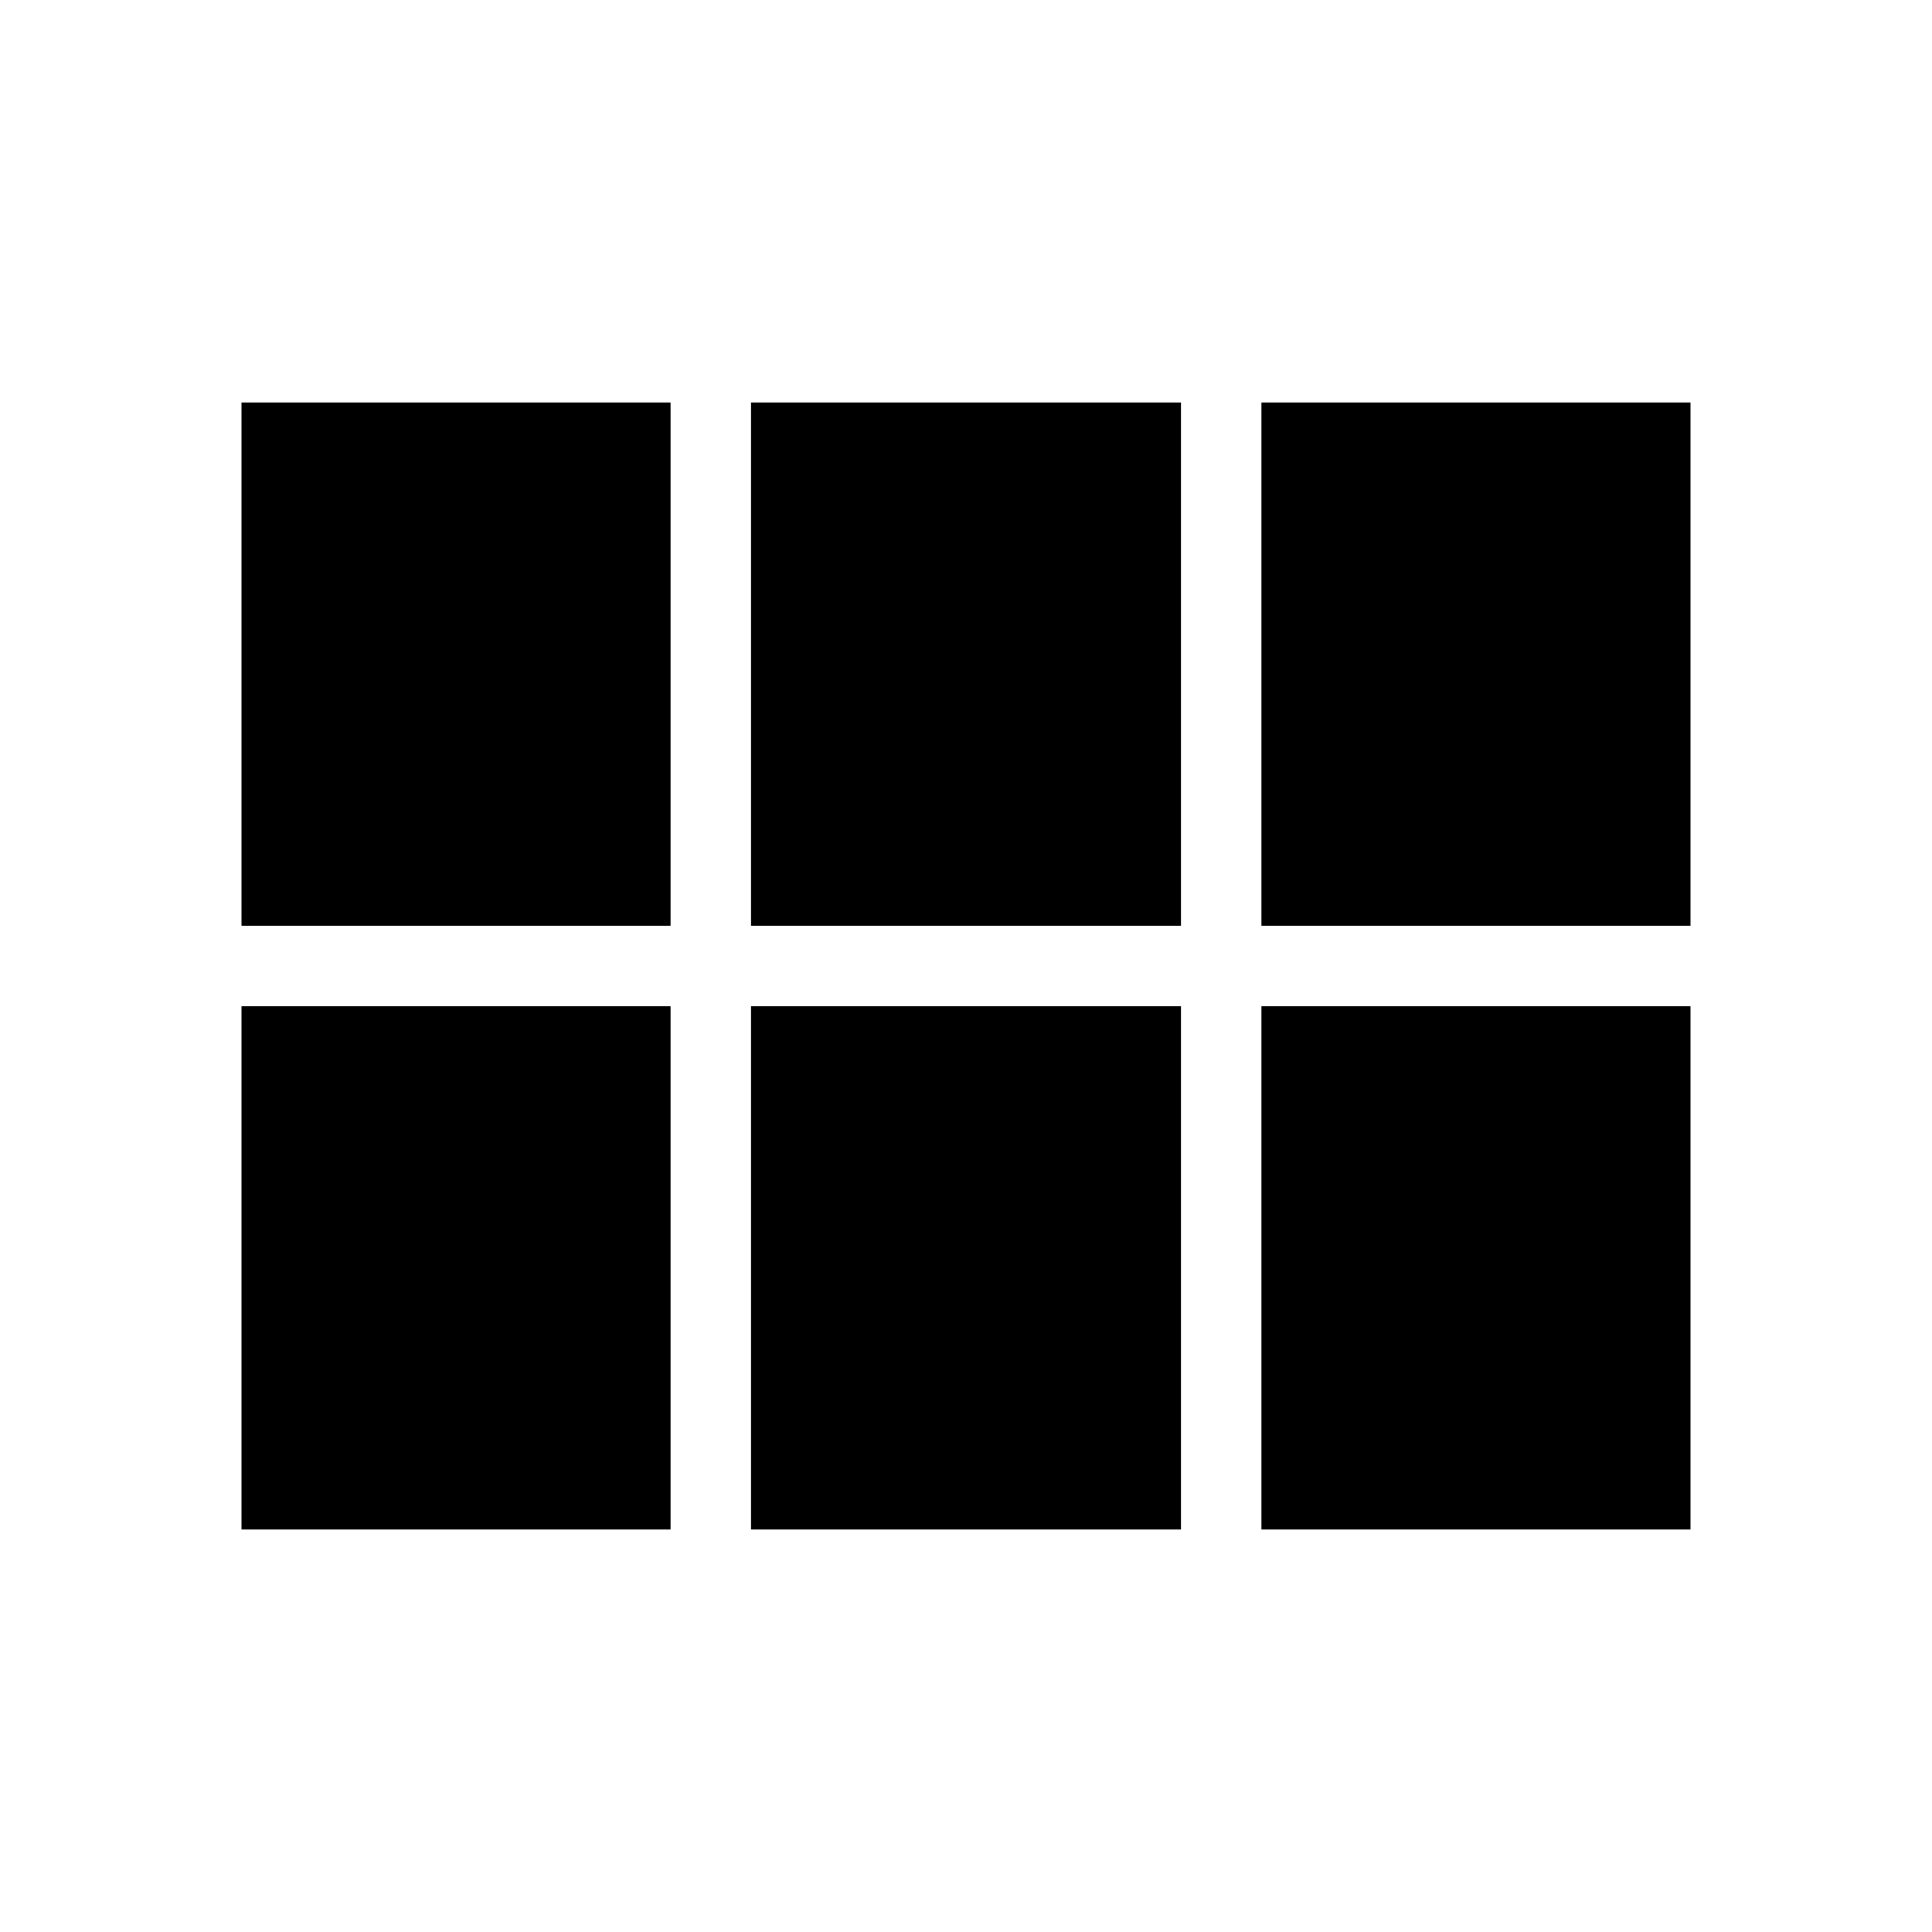
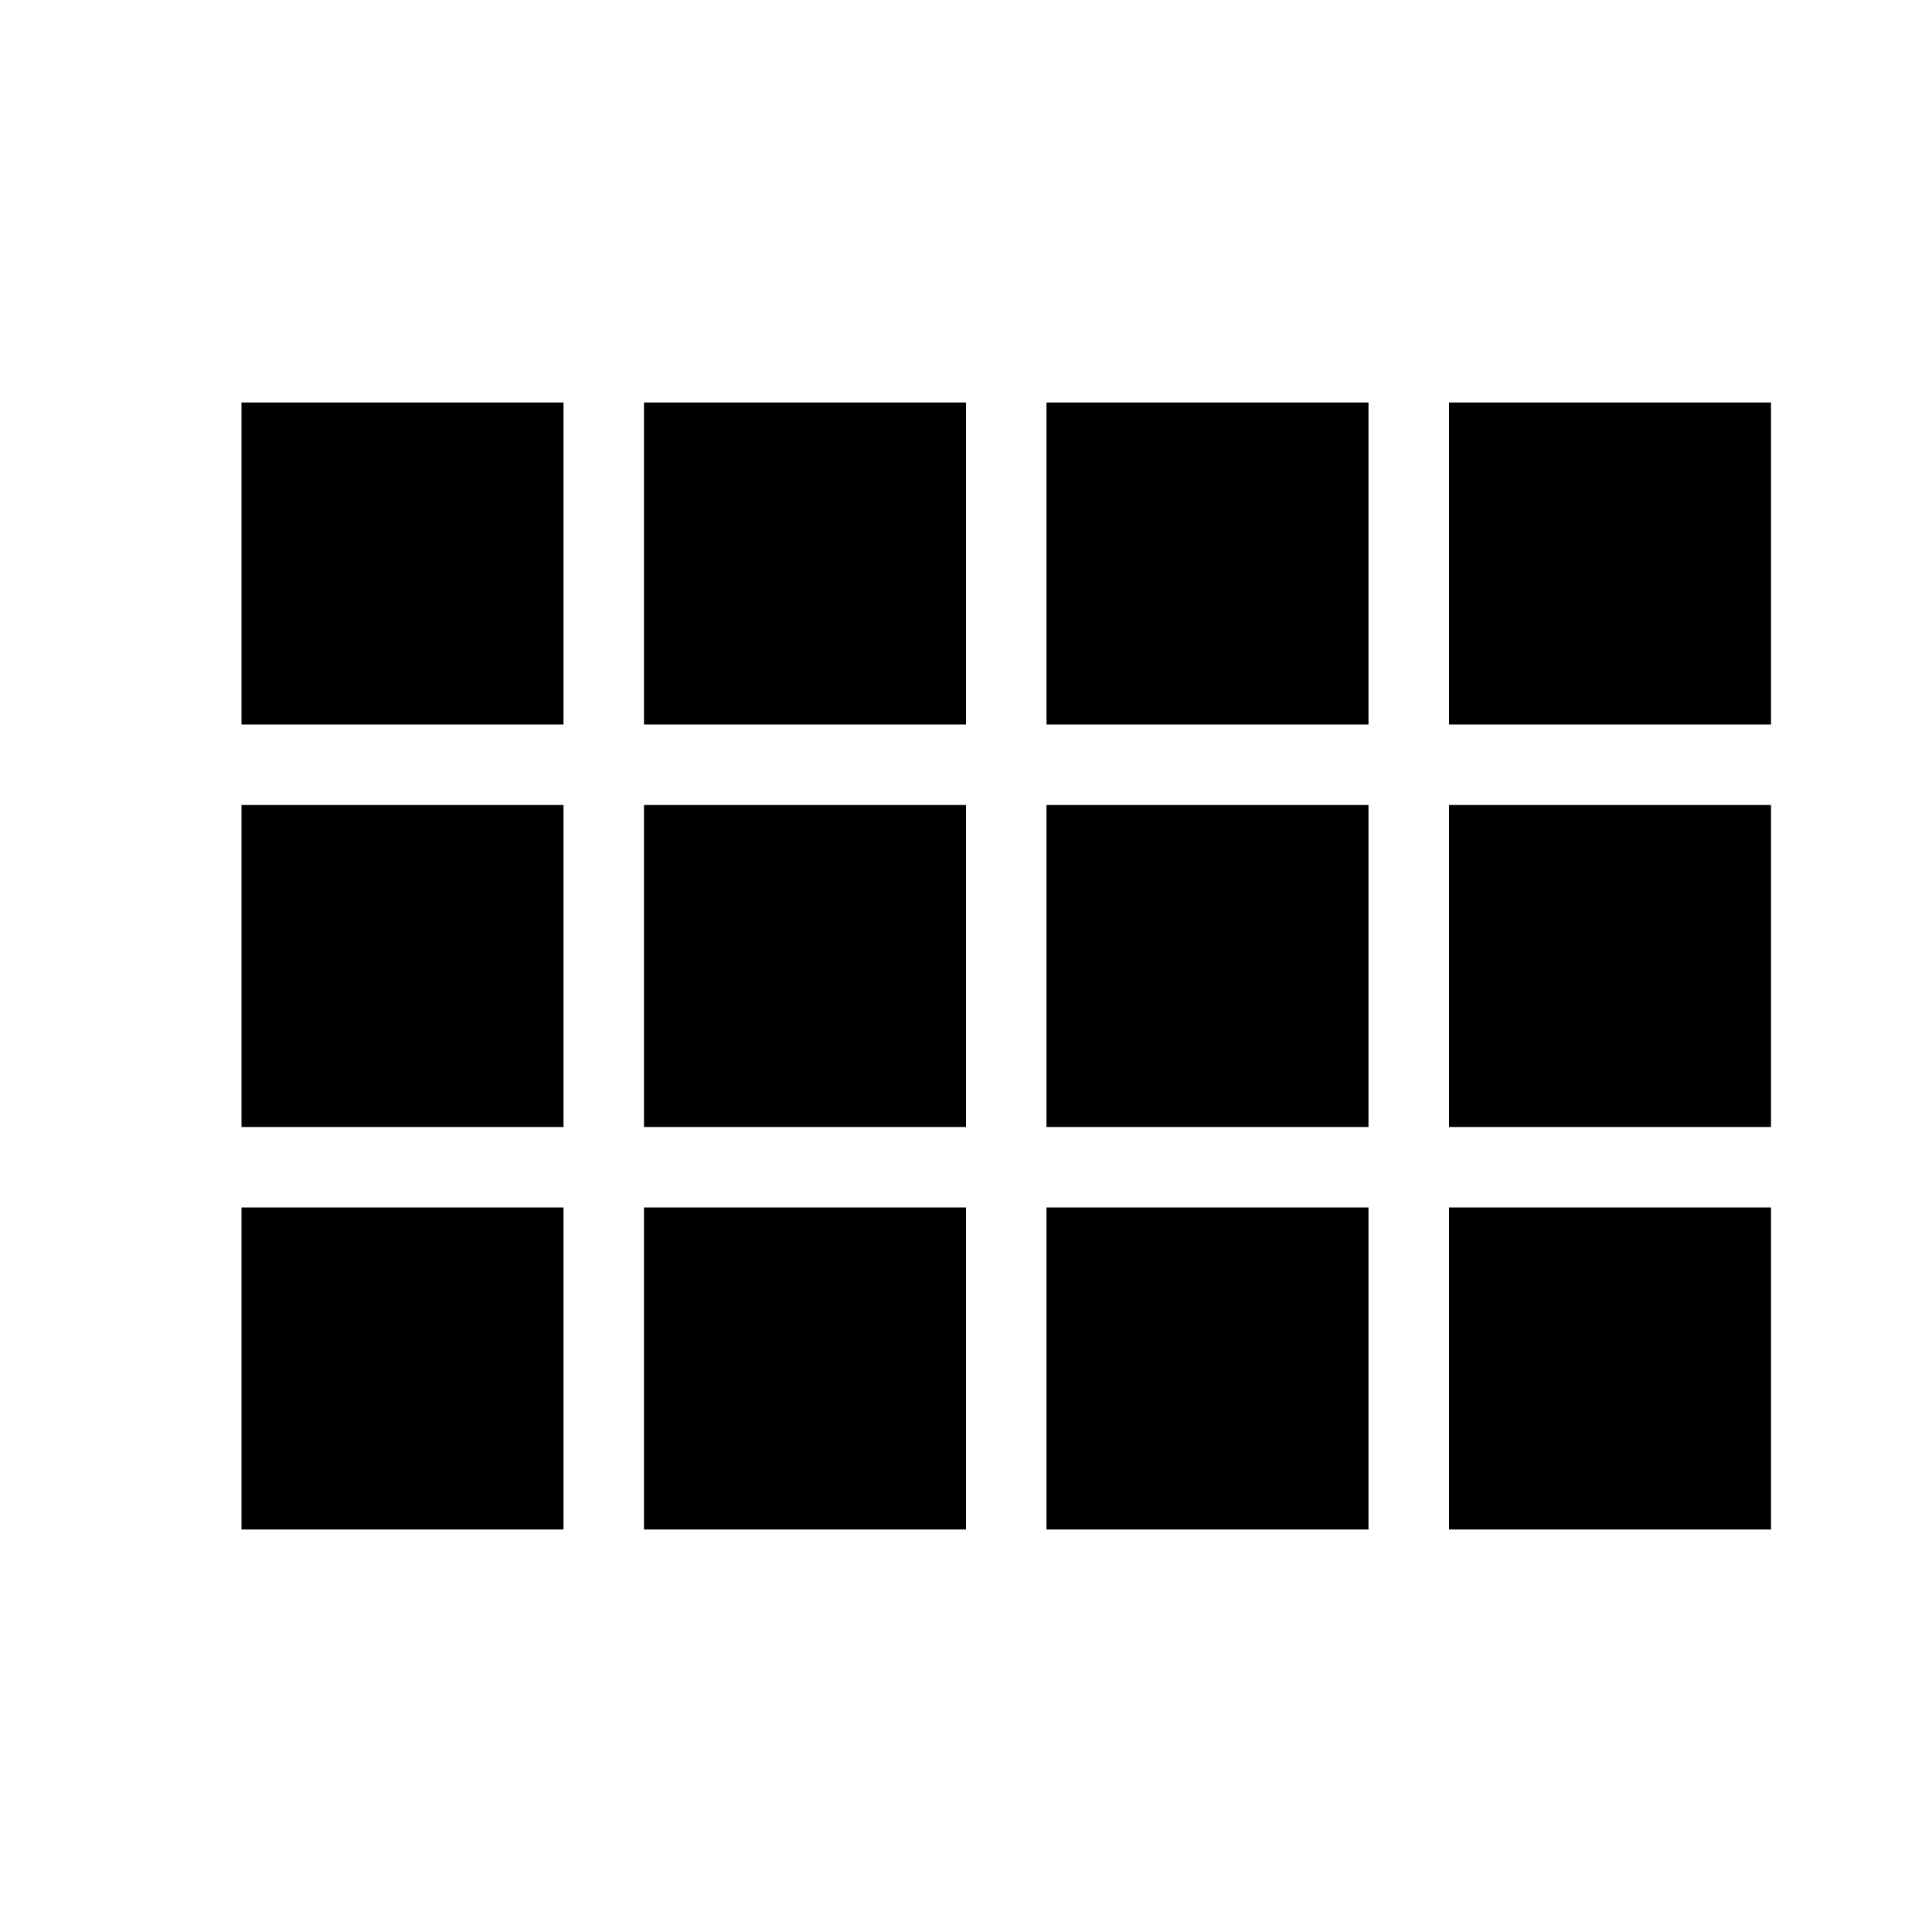
<svg xmlns="http://www.w3.org/2000/svg" data-license="Apache License 2.0" data-source="Material Design" enable-background="new 0 0 24 24" height="24px" viewBox="0 0 24 24" width="24px" fill="#000000">
-   <rect fill="none" height="24" width="24" />
-   <g>
-     <path d="M14.67,5v6.5H9.33V5H14.67z M15.67,11.5H21V5h-5.33V11.5z M14.67,19v-6.5H9.33V19H14.67z M15.67,12.5V19H21v-6.5H15.67z M8.33,12.5H3V19h5.33V12.5z M8.33,11.5V5H3v6.5H8.33z" />
-   </g>
+   <path d="M3 9h4V5H3v4zm0 5h4v-4H3v4zm5 0h4v-4H8v4zm5 0h4v-4h-4v4zM8 9h4V5H8v4zm5-4v4h4V5h-4zm5 9h4v-4h-4v4zM3 19h4v-4H3v4zm5 0h4v-4H8v4zm5 0h4v-4h-4v4zm5 0h4v-4h-4v4zm0-14v4h4V5h-4z" />
+   <path d="M0 0h24v24H0z" fill="none" />
</svg>
